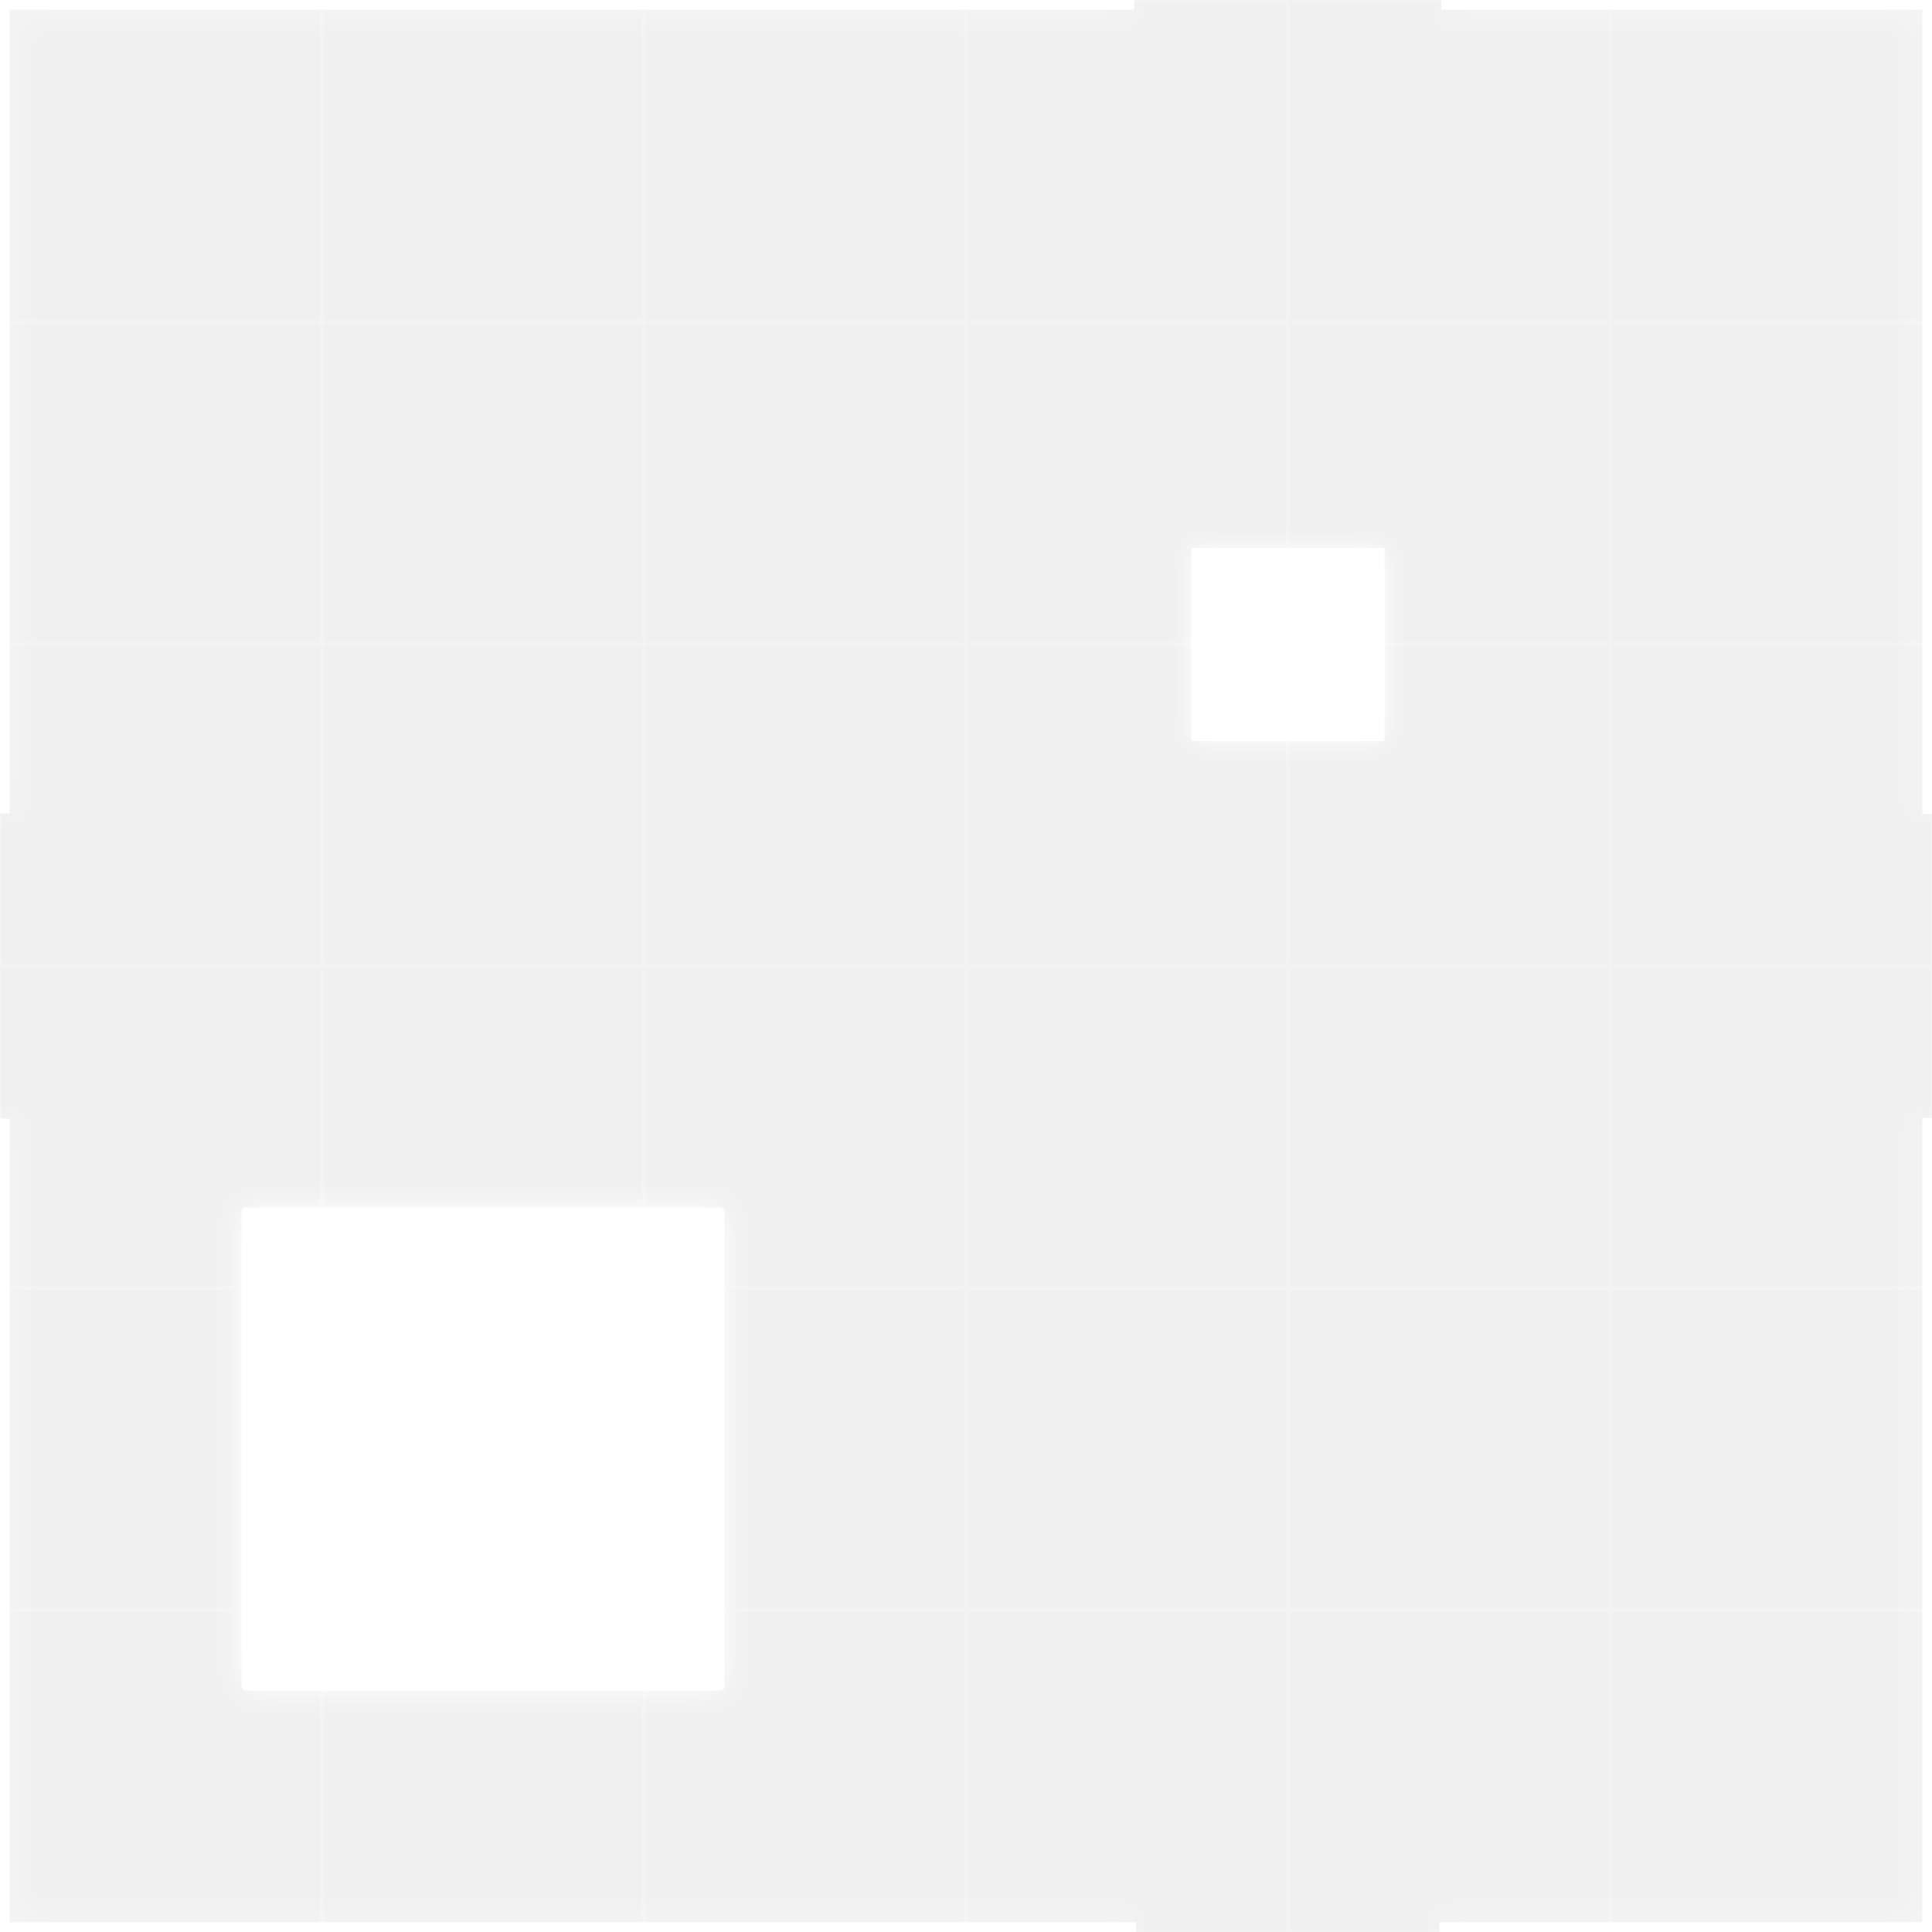
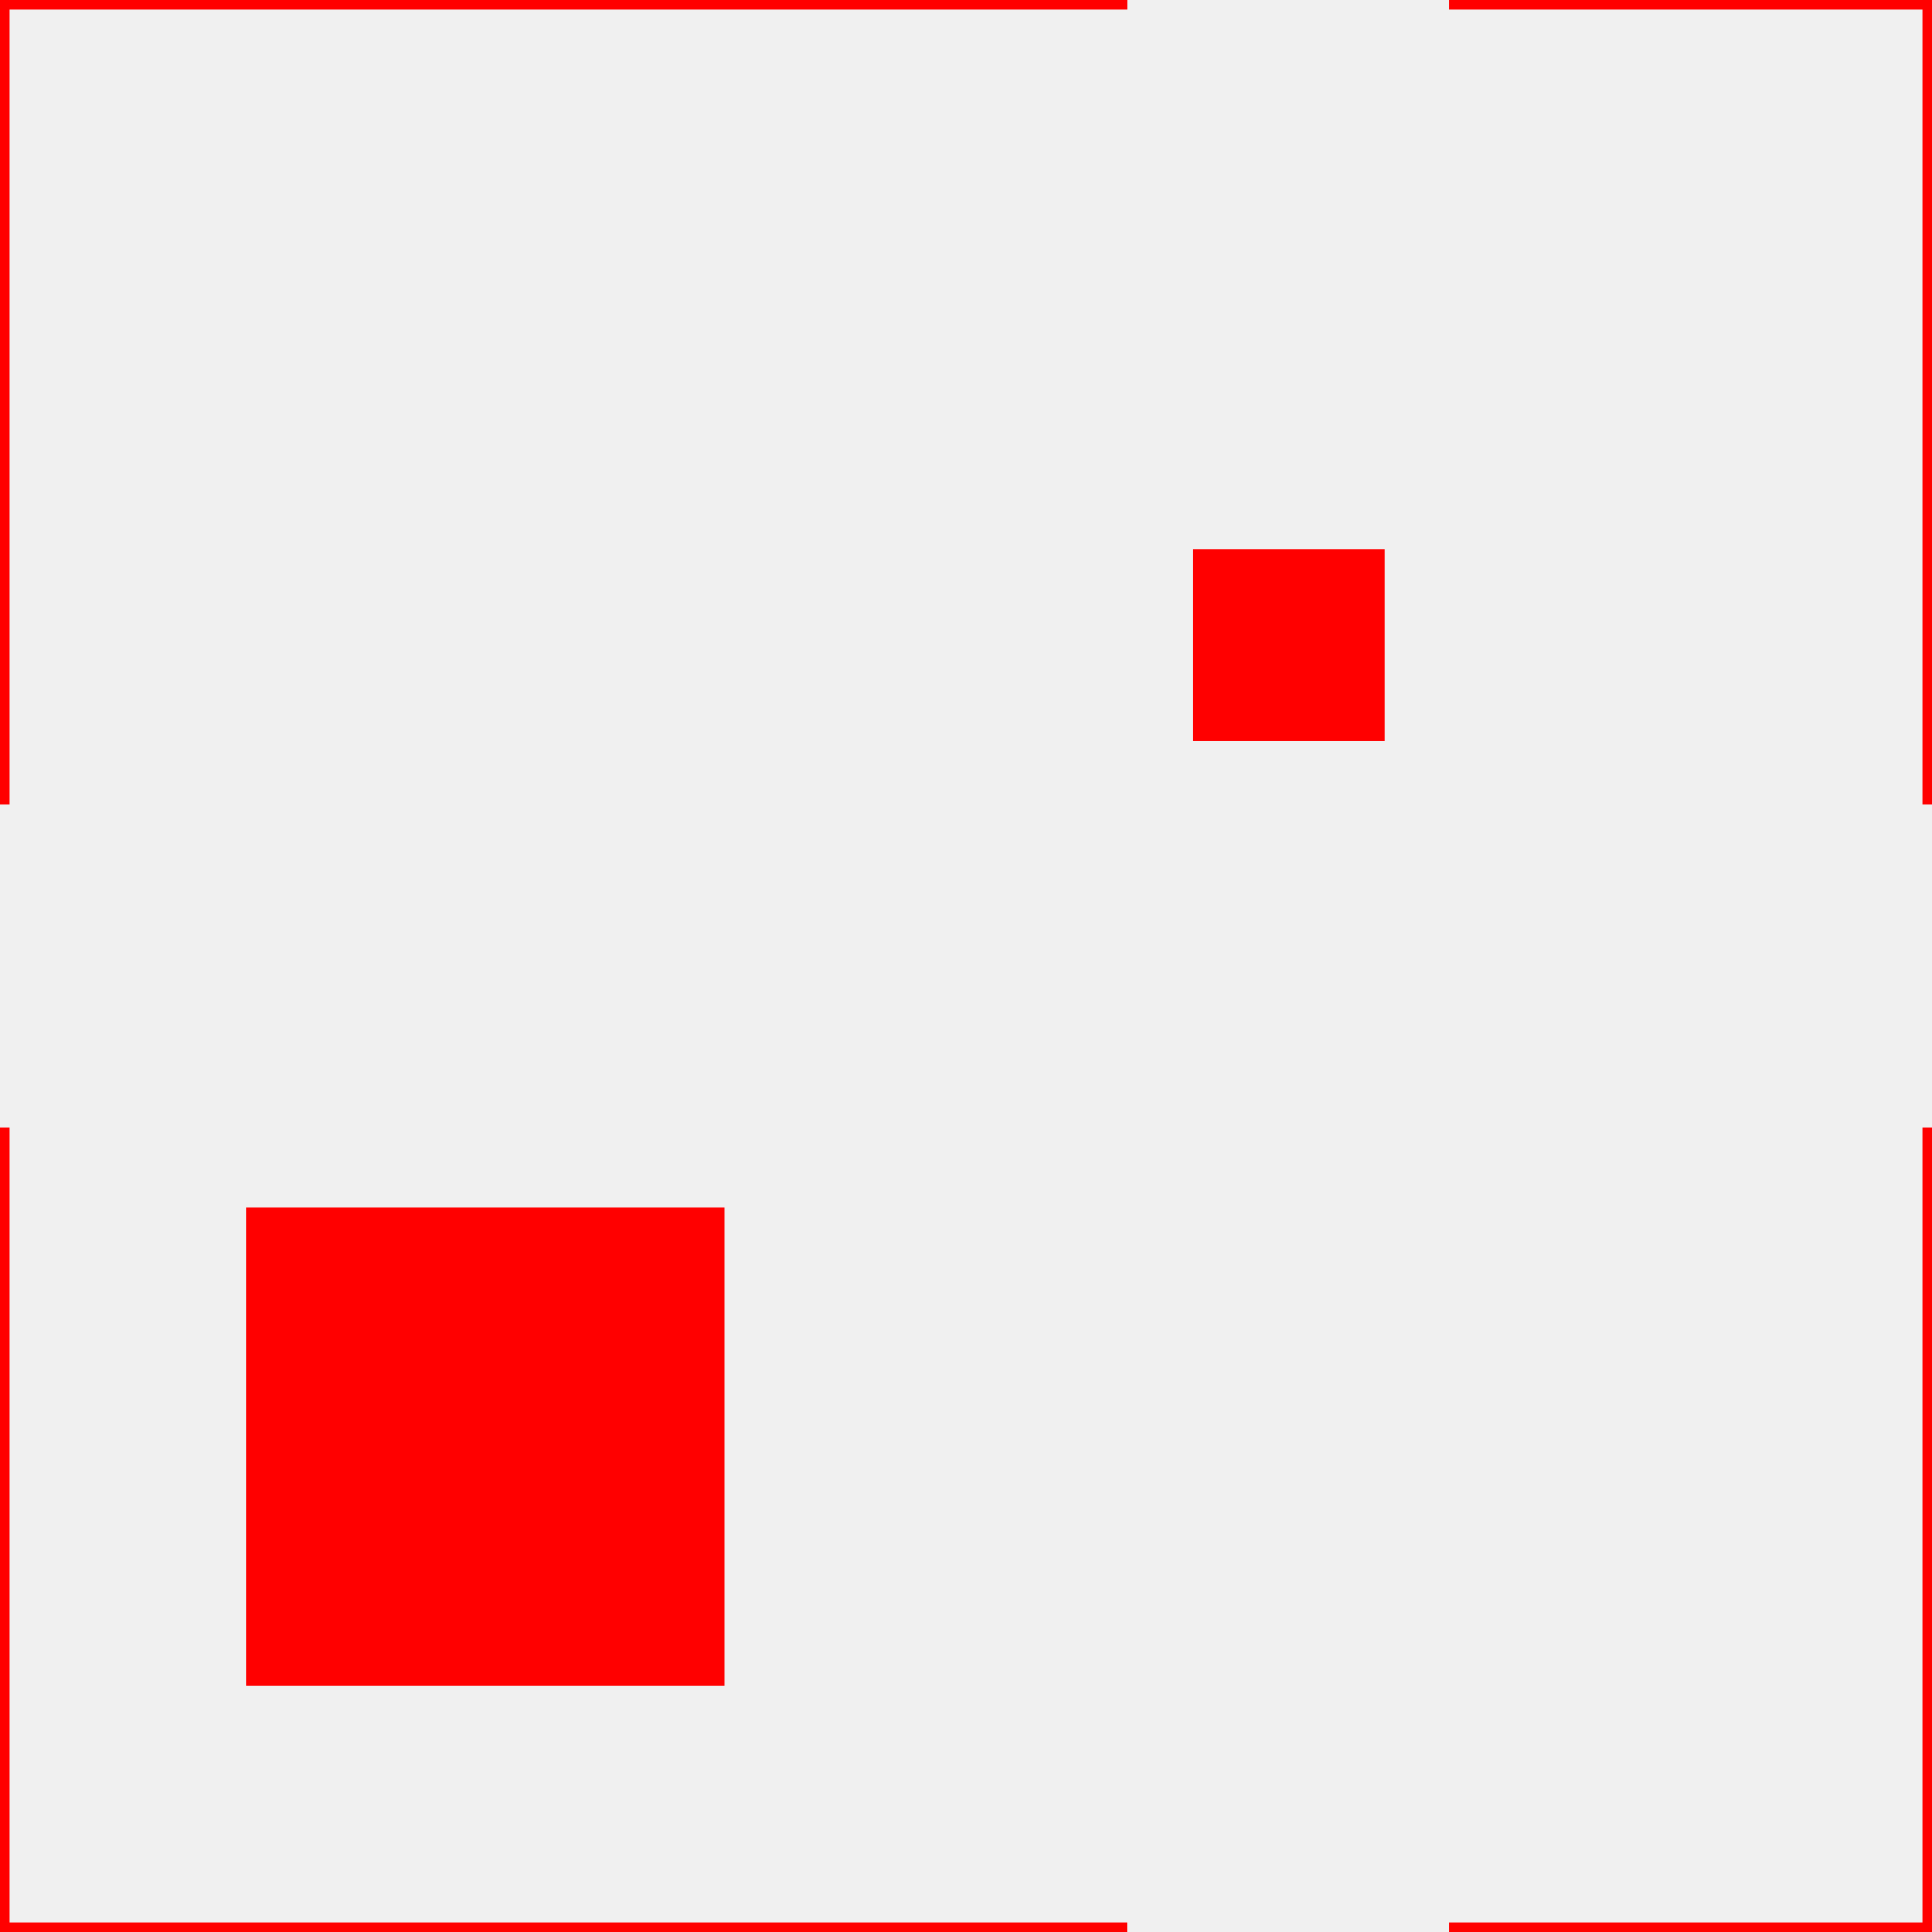
- <svg xmlns="http://www.w3.org/2000/svg" width="1000" height="1000" viewBox="0 0 264.58 264.58" version="1.1" id="svg1" xml:space="preserve">
-   <defs id="defs1">
-     <filter style="color-interpolation-filters:sRGB" id="filter1" x="-0.147" y="-0.147" width="1.294" height="1.294">
-       <feGaussianBlur stdDeviation="1.621" id="feGaussianBlur1" />
-     </filter>
-     <filter style="color-interpolation-filters:sRGB" id="filter2" x="-0.075" y="-0.075" width="1.15" height="1.15">
-       <feGaussianBlur stdDeviation="2.067" id="feGaussianBlur2" />
-     </filter>
-   </defs>
-   <g id="layer1">
-     <g id="g3" style="opacity:0.2;stroke-width:0.529;stroke-dasharray:none" transform="translate(-0.005,-308.68)">
-       <path style="fill:none;stroke:#ffffff;stroke-width:0.529;stroke-linecap:square;stroke-linejoin:miter;stroke-dasharray:none;stroke-opacity:1" d="M 264.58,308.68 V 573.26" id="path1-5-61-5" />
-       <path style="fill:none;stroke:#ffffff;stroke-width:0.529;stroke-linecap:square;stroke-linejoin:miter;stroke-dasharray:none;stroke-opacity:1" d="M 220.49,308.68 V 573.26" id="path1-5-61-2" />
-       <path style="fill:none;stroke:#ffffff;stroke-width:0.529;stroke-linecap:square;stroke-linejoin:miter;stroke-dasharray:none;stroke-opacity:1" d="M 176.39,308.68 V 573.26" id="path1-5-61-7" />
-       <path style="fill:none;stroke:#ffffff;stroke-width:0.529;stroke-linecap:square;stroke-linejoin:miter;stroke-dasharray:none;stroke-opacity:1" d="M 88.194,308.68 V 573.26" id="path1-5-61-61" />
-       <path style="fill:none;stroke:#ffffff;stroke-width:0.529;stroke-linecap:square;stroke-linejoin:miter;stroke-dasharray:none;stroke-opacity:1" d="M 44.097,308.68 V 573.26" id="path1-5-61-20" />
-       <path style="fill:none;stroke:#ffffff;stroke-width:0.529;stroke-linecap:square;stroke-linejoin:miter;stroke-dasharray:none;stroke-opacity:1" d="M 0,573.26 V 308.68" id="path1-5-61-59" />
-       <path style="fill:none;stroke:#ffffff;stroke-width:0.529;stroke-linecap:square;stroke-linejoin:miter;stroke-dasharray:none;stroke-opacity:1" d="M 0,308.68 H 264.58" id="path1-5-61-9" />
-       <path style="fill:none;stroke:#ffffff;stroke-width:0.529;stroke-linecap:square;stroke-linejoin:miter;stroke-dasharray:none;stroke-opacity:1" d="M 0,352.78 H 264.58" id="path1-5-61-9-1" />
-       <path style="fill:none;stroke:#ffffff;stroke-width:0.529;stroke-linecap:square;stroke-linejoin:miter;stroke-dasharray:none;stroke-opacity:1" d="M 0,396.87 H 264.58" id="path1-5-61-9-19" />
-       <path style="fill:none;stroke:#ffffff;stroke-width:0.529;stroke-linecap:square;stroke-linejoin:miter;stroke-dasharray:none;stroke-opacity:1" d="M 0,440.97 H 264.58" id="path1-5-61-9-4" />
-       <path style="fill:none;stroke:#ffffff;stroke-width:0.529;stroke-linecap:square;stroke-linejoin:miter;stroke-dasharray:none;stroke-opacity:1" d="M 0,485.07 H 264.58" id="path1-5-61-9-6" />
-       <path style="fill:none;stroke:#ffffff;stroke-width:0.529;stroke-linecap:square;stroke-linejoin:miter;stroke-dasharray:none;stroke-opacity:1" d="M 0,529.16 H 264.58" id="path1-5-61-9-3" />
-       <path style="fill:none;stroke:#ffffff;stroke-width:0.529;stroke-linecap:square;stroke-linejoin:miter;stroke-dasharray:none;stroke-opacity:1" d="M 0,573.26 H 264.58" id="path1-5-61-9-15" />
-       <path style="fill:none;stroke:#ffffff;stroke-width:0.529;stroke-linecap:square;stroke-linejoin:miter;stroke-dasharray:none;stroke-opacity:1" d="M 132.29,308.68 V 573.26" id="path1-5-61-6" />
-     </g>
-     <g id="g2">
-       <path style="fill:none;stroke:#ffffff;stroke-width:2.646;stroke-linecap:square;stroke-linejoin:miter;stroke-dasharray:none;stroke-opacity:1" d="M 198.7,0 H 264.58" id="path1-5-61-9-1-7-0" />
-       <path style="fill:none;stroke:#ffffff;stroke-width:2.646;stroke-linecap:square;stroke-linejoin:miter;stroke-dasharray:none;stroke-opacity:1" d="M 0,0 H 153.99" id="path1-5-61-9-1-7-0-8" />
-       <path style="fill:none;stroke:#ffffff;stroke-width:2.646;stroke-linecap:square;stroke-linejoin:miter;stroke-dasharray:none;stroke-opacity:1" d="M 264.58,264.58 H 198.44" id="path1-5-61-9-1-7-0-9" />
-       <path style="fill:none;stroke:#ffffff;stroke-width:2.646;stroke-linecap:square;stroke-linejoin:miter;stroke-dasharray:none;stroke-opacity:1" d="M 0,264.58 H 154.25" id="path1-5-61-9-1-7-0-95" />
-       <path style="fill:none;stroke:#ffffff;stroke-width:2.646;stroke-linecap:square;stroke-linejoin:miter;stroke-dasharray:none;stroke-opacity:1" d="M 264.58,0 V 110.15" id="path1-5-61-9-1-7-0-1" />
-       <path style="fill:none;stroke:#ffffff;stroke-width:2.646;stroke-linecap:square;stroke-linejoin:miter;stroke-dasharray:none;stroke-opacity:1" d="M 264.58,154.43 V 264.58" id="path1-5-61-9-1-7-0-2" />
-       <path style="fill:none;stroke:#ffffff;stroke-width:2.646;stroke-linecap:square;stroke-linejoin:miter;stroke-dasharray:none;stroke-opacity:1" d="M 0,0 V 110.07" id="path1-5-61-9-1-7-0-15" />
-       <path style="fill:none;stroke:#ffffff;stroke-width:2.646;stroke-linecap:square;stroke-linejoin:miter;stroke-dasharray:none;stroke-opacity:1" d="M 0,264.58 V 154.52" id="path1-5-61-9-1-7-0-91" />
-     </g>
-     <g id="g2-6" style="filter:url(#filter2)">
-       <path style="fill:none;stroke:#ffffff;stroke-width:2.646;stroke-linecap:square;stroke-linejoin:miter;stroke-dasharray:none;stroke-opacity:1" d="M 198.7,0 H 264.58" id="path1-5-61-9-1-7-0-0" />
-       <path style="fill:none;stroke:#ffffff;stroke-width:2.646;stroke-linecap:square;stroke-linejoin:miter;stroke-dasharray:none;stroke-opacity:1" d="M 0,0 H 153.99" id="path1-5-61-9-1-7-0-8-6" />
-       <path style="fill:none;stroke:#ffffff;stroke-width:2.646;stroke-linecap:square;stroke-linejoin:miter;stroke-dasharray:none;stroke-opacity:1" d="M 264.58,264.58 H 198.44" id="path1-5-61-9-1-7-0-9-2" />
-       <path style="fill:none;stroke:#ffffff;stroke-width:2.646;stroke-linecap:square;stroke-linejoin:miter;stroke-dasharray:none;stroke-opacity:1" d="M 0,264.58 H 154.25" id="path1-5-61-9-1-7-0-95-6" />
-       <path style="fill:none;stroke:#ffffff;stroke-width:2.646;stroke-linecap:square;stroke-linejoin:miter;stroke-dasharray:none;stroke-opacity:1" d="M 264.58,0 V 110.15" id="path1-5-61-9-1-7-0-1-1" />
-       <path style="fill:none;stroke:#ffffff;stroke-width:2.646;stroke-linecap:square;stroke-linejoin:miter;stroke-dasharray:none;stroke-opacity:1" d="M 264.58,154.43 V 264.58" id="path1-5-61-9-1-7-0-2-8" />
-       <path style="fill:none;stroke:#ffffff;stroke-width:2.646;stroke-linecap:square;stroke-linejoin:miter;stroke-dasharray:none;stroke-opacity:1" d="M 0,0 V 110.07" id="path1-5-61-9-1-7-0-15-7" />
-       <path style="fill:none;stroke:#ffffff;stroke-width:2.646;stroke-linecap:square;stroke-linejoin:miter;stroke-dasharray:none;stroke-opacity:1" d="M 0,264.58 V 154.52" id="path1-5-61-9-1-7-0-91-9" />
-     </g>
-     <rect style="opacity:1;fill:#ffffff;fill-opacity:1;stroke:none;stroke-width:1.248;stroke-linecap:square;stroke-linejoin:miter;stroke-dasharray:none;stroke-opacity:1;paint-order:markers stroke fill" id="rect1" width="26.458" height="26.458" x="163.16" y="75.031" ry="0.24" />
-     <rect style="mix-blend-mode:normal;fill:#ffffff;fill-opacity:1;stroke:none;stroke-width:1.248;stroke-linecap:square;stroke-linejoin:miter;stroke-dasharray:none;stroke-opacity:1;paint-order:markers stroke fill;filter:url(#filter1)" id="rect1-7" width="26.458" height="26.458" x="163.16" y="75.031" ry="0.24" />
-     <rect style="fill:#ffffff;fill-opacity:1;stroke:none;stroke-width:3.12;stroke-linecap:square;stroke-linejoin:miter;stroke-dasharray:none;stroke-opacity:1" id="rect1-3" width="66.145" height="66.145" x="33.072" y="165.36" ry="0.601" />
-     <rect style="mix-blend-mode:normal;fill:#ffffff;fill-opacity:1;stroke:none;stroke-width:3.12;stroke-linecap:square;stroke-linejoin:miter;stroke-dasharray:none;stroke-opacity:1;filter:url(#filter2)" id="rect1-3-4" width="66.145" height="66.145" x="33.072" y="165.36" ry="0.601" />
+ <svg xmlns="http://www.w3.org/2000/svg" width="1000" height="1000" viewBox="0 0 264.58 264.58" version="1.1" id="level_0" xml:space="preserve">
+   <defs id="defs1" />
+   <namedview id="namedview1" pagecolor="#1e1e1e" bordercolor="#666666" borderopacity="1.0" showborder="true" showgrid="true">
+     <grid id="grid1" units="px" originx="0" originy="0" spacingx="44.097" spacingy="44.097" empcolor="#ff0000" empopacity="0.302" color="#ff0000" opacity="0.302" empspacing="10" enabled="true" visible="true" />
+   </namedview>
+   <g id="walls">
+     <path id="rect2" style="fill:#ff0000;fill-opacity:1;stroke:none;stroke-width:0.265;stroke-linecap:round;stroke-opacity:1;paint-order:markers fill stroke" d="M -1.323,-1.323 H 154.34 L 154.34,1.323 H -1.323 Z" />
+     <path id="rect2-24" style="fill:#ff0000;fill-opacity:1;stroke:none;stroke-width:0.265;stroke-linecap:round;stroke-opacity:1;paint-order:markers fill stroke" d="M 198.44,-1.323 H 265.9 V 1.323 L 198.44,1.323 Z" />
+     <path id="rect2-24-8" style="fill:#ff0000;fill-opacity:1;stroke:none;stroke-width:0.265;stroke-linecap:round;stroke-opacity:1;paint-order:markers fill stroke" d="M 163.4,75.271 H 189.62 V 101.49 H 163.4 Z" />
+     <path id="rect2-24-8-1" style="fill:#ff0000;fill-opacity:1;stroke:none;stroke-width:0.265;stroke-linecap:round;stroke-opacity:1;paint-order:markers fill stroke" d="M 33.673,165.36 H 99.217 V 230.9 L 33.673,230.9 Z" />
+     <path id="rect2-24-5" style="fill:#ff0000;fill-opacity:1;stroke:none;stroke-width:0.265;stroke-linecap:round;stroke-opacity:1;paint-order:markers fill stroke" d="M 198.44,263.26 H 265.9 V 265.9 H 198.44 Z" />
+     <path id="rect2-5" style="fill:#ff0000;fill-opacity:1;stroke:none;stroke-width:0.265;stroke-linecap:round;stroke-opacity:1;paint-order:markers fill stroke" d="M 1.323,-1.323 V 110.22 H -1.323 V -1.323 Z" />
+     <path id="rect2-5-1" style="fill:#ff0000;fill-opacity:1;stroke:none;stroke-width:0.265;stroke-linecap:round;stroke-opacity:1;paint-order:markers fill stroke" d="M 1.323,154.36 V 265.9 H -1.323 V 154.36 Z" />
+     <path id="rect2-5-1-9" style="fill:#ff0000;fill-opacity:1;stroke:none;stroke-width:0.265;stroke-linecap:round;stroke-opacity:1;paint-order:markers fill stroke" d="M 265.9,154.36 L 265.9,265.9 H 263.26 V 154.36 Z" />
+     <path id="rect2-5-6" style="fill:#ff0000;fill-opacity:1;stroke:none;stroke-width:0.265;stroke-linecap:round;stroke-opacity:1;paint-order:markers fill stroke" d="M 265.9,-1.323 V 110.22 H 263.26 V -1.323 Z" />
+     <path id="rect2-2" style="fill:#ff0000;fill-opacity:1;stroke:none;stroke-width:0.265;stroke-linecap:round;stroke-opacity:1;paint-order:markers fill stroke" d="M -1.323,263.26 L 154.33,263.26 V 265.9 L -1.323,265.9 Z" />
  </g>
</svg>
